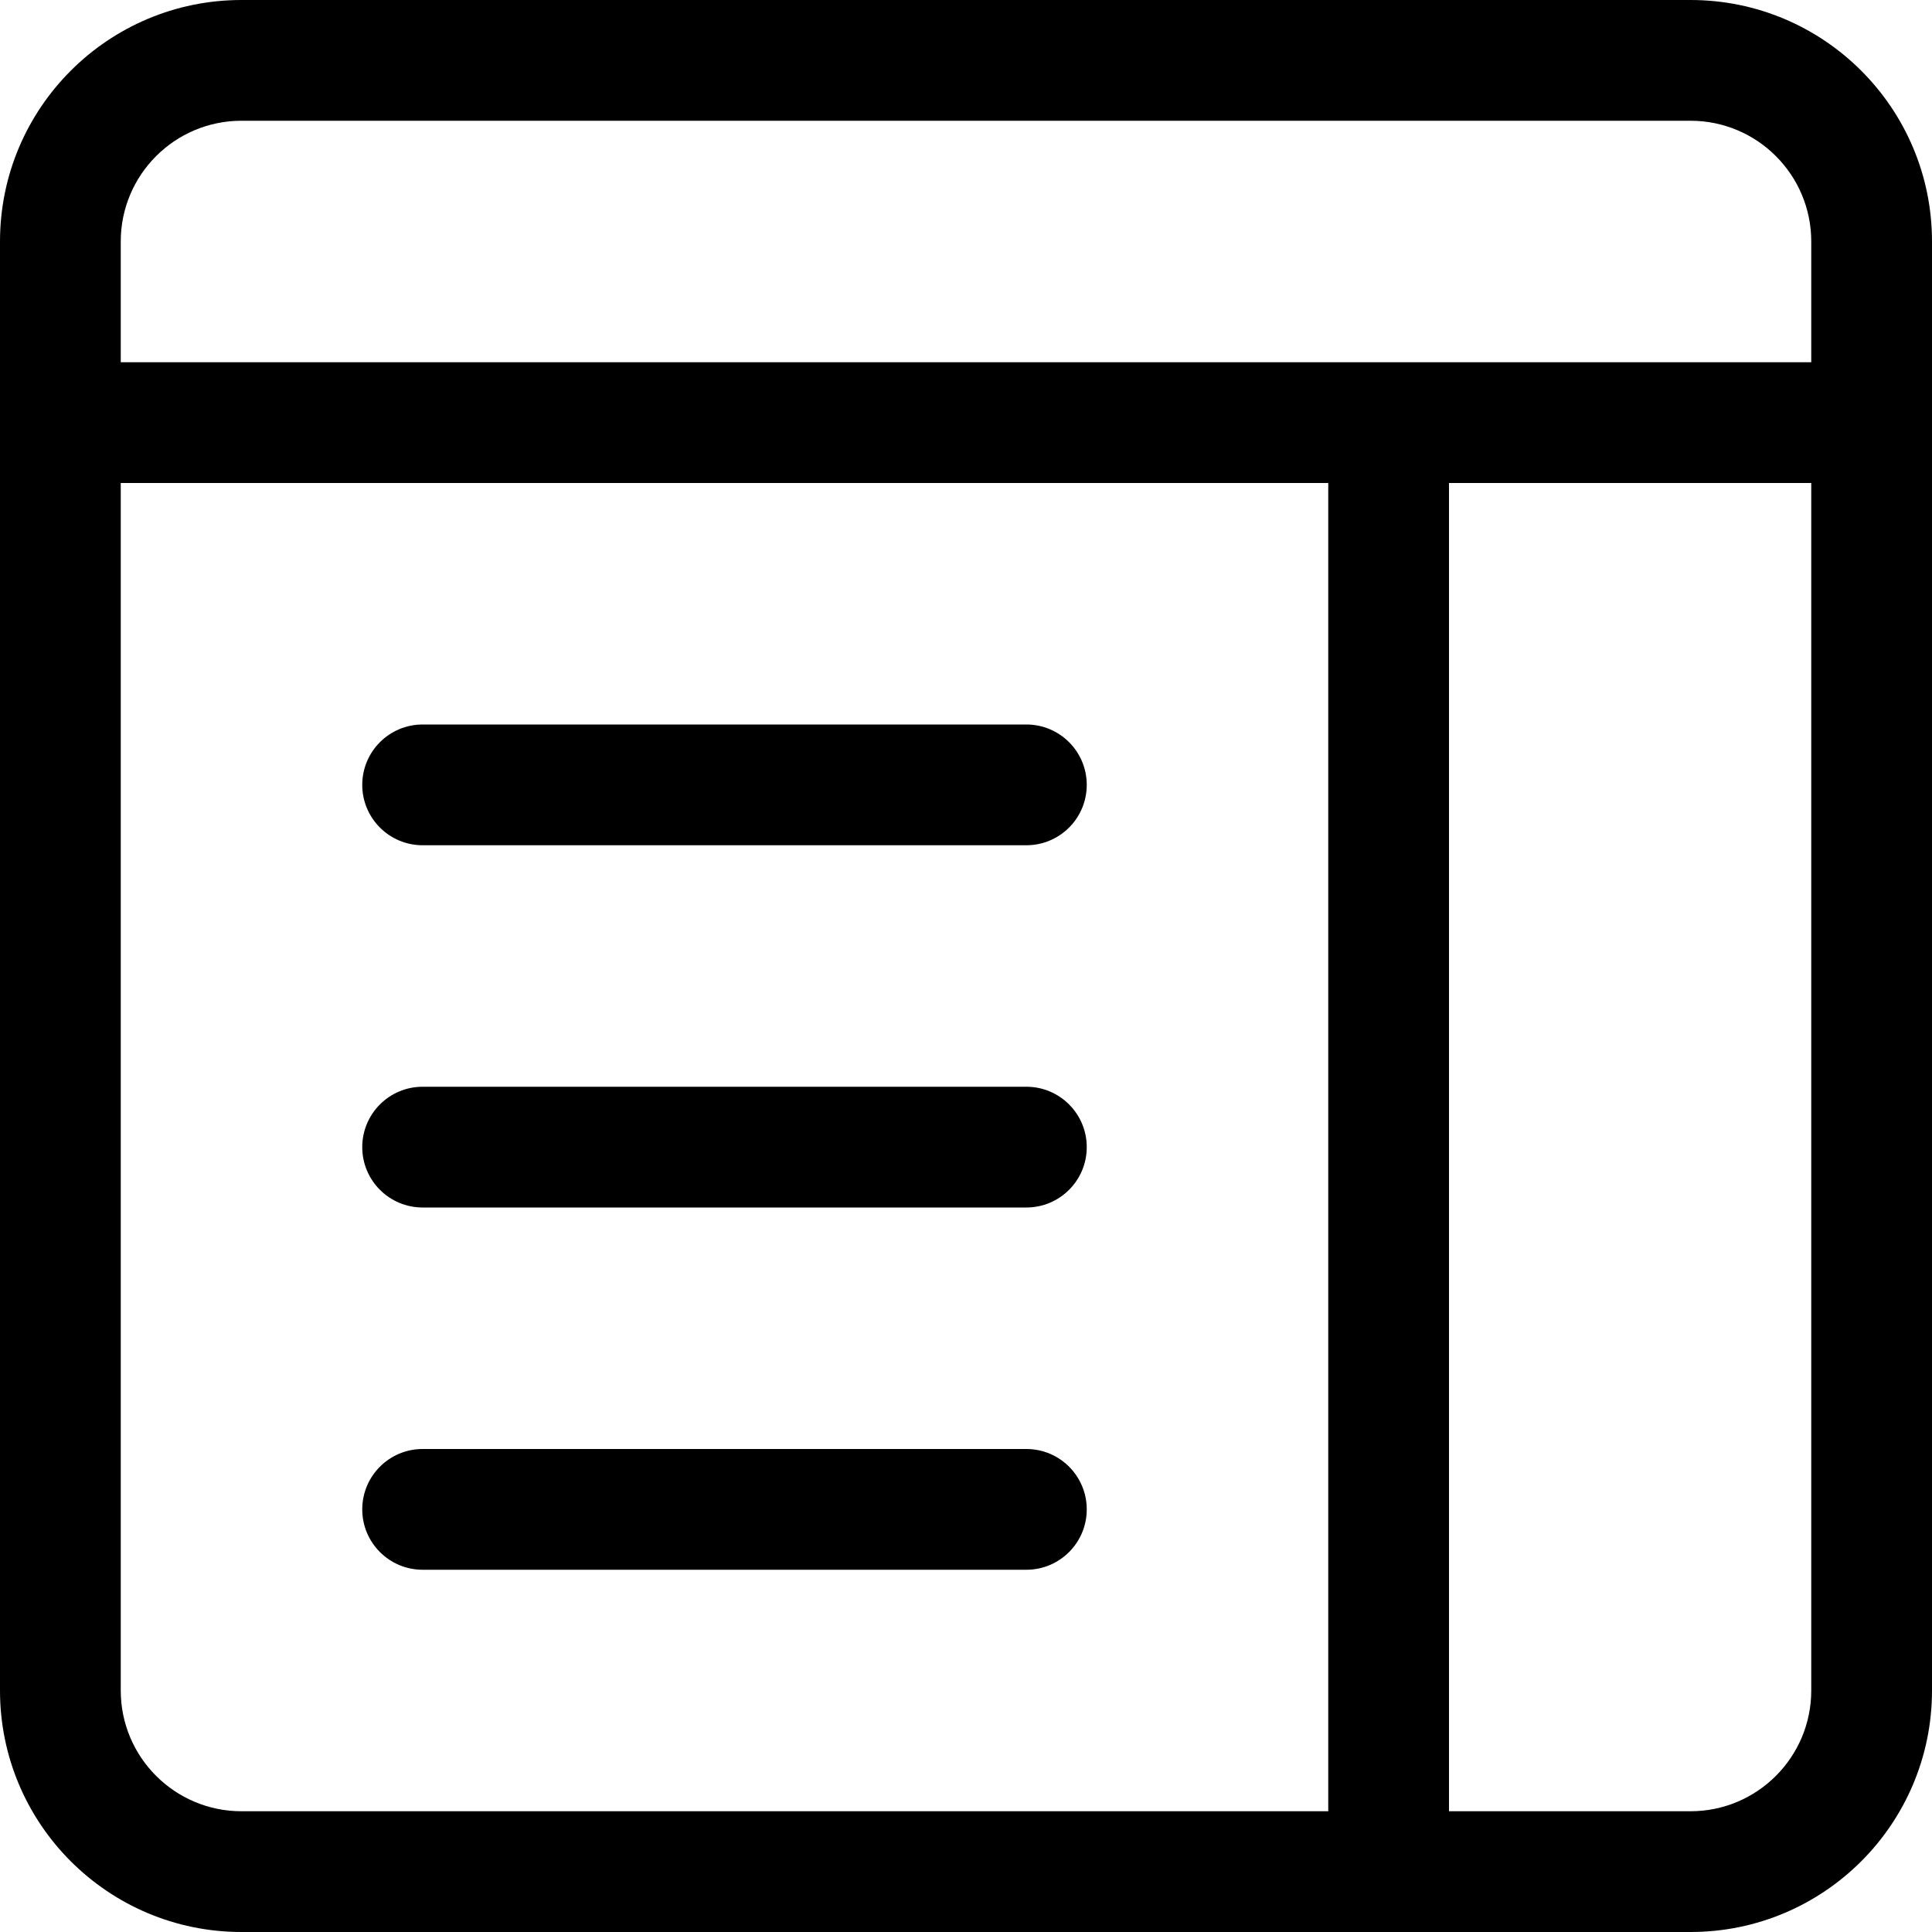
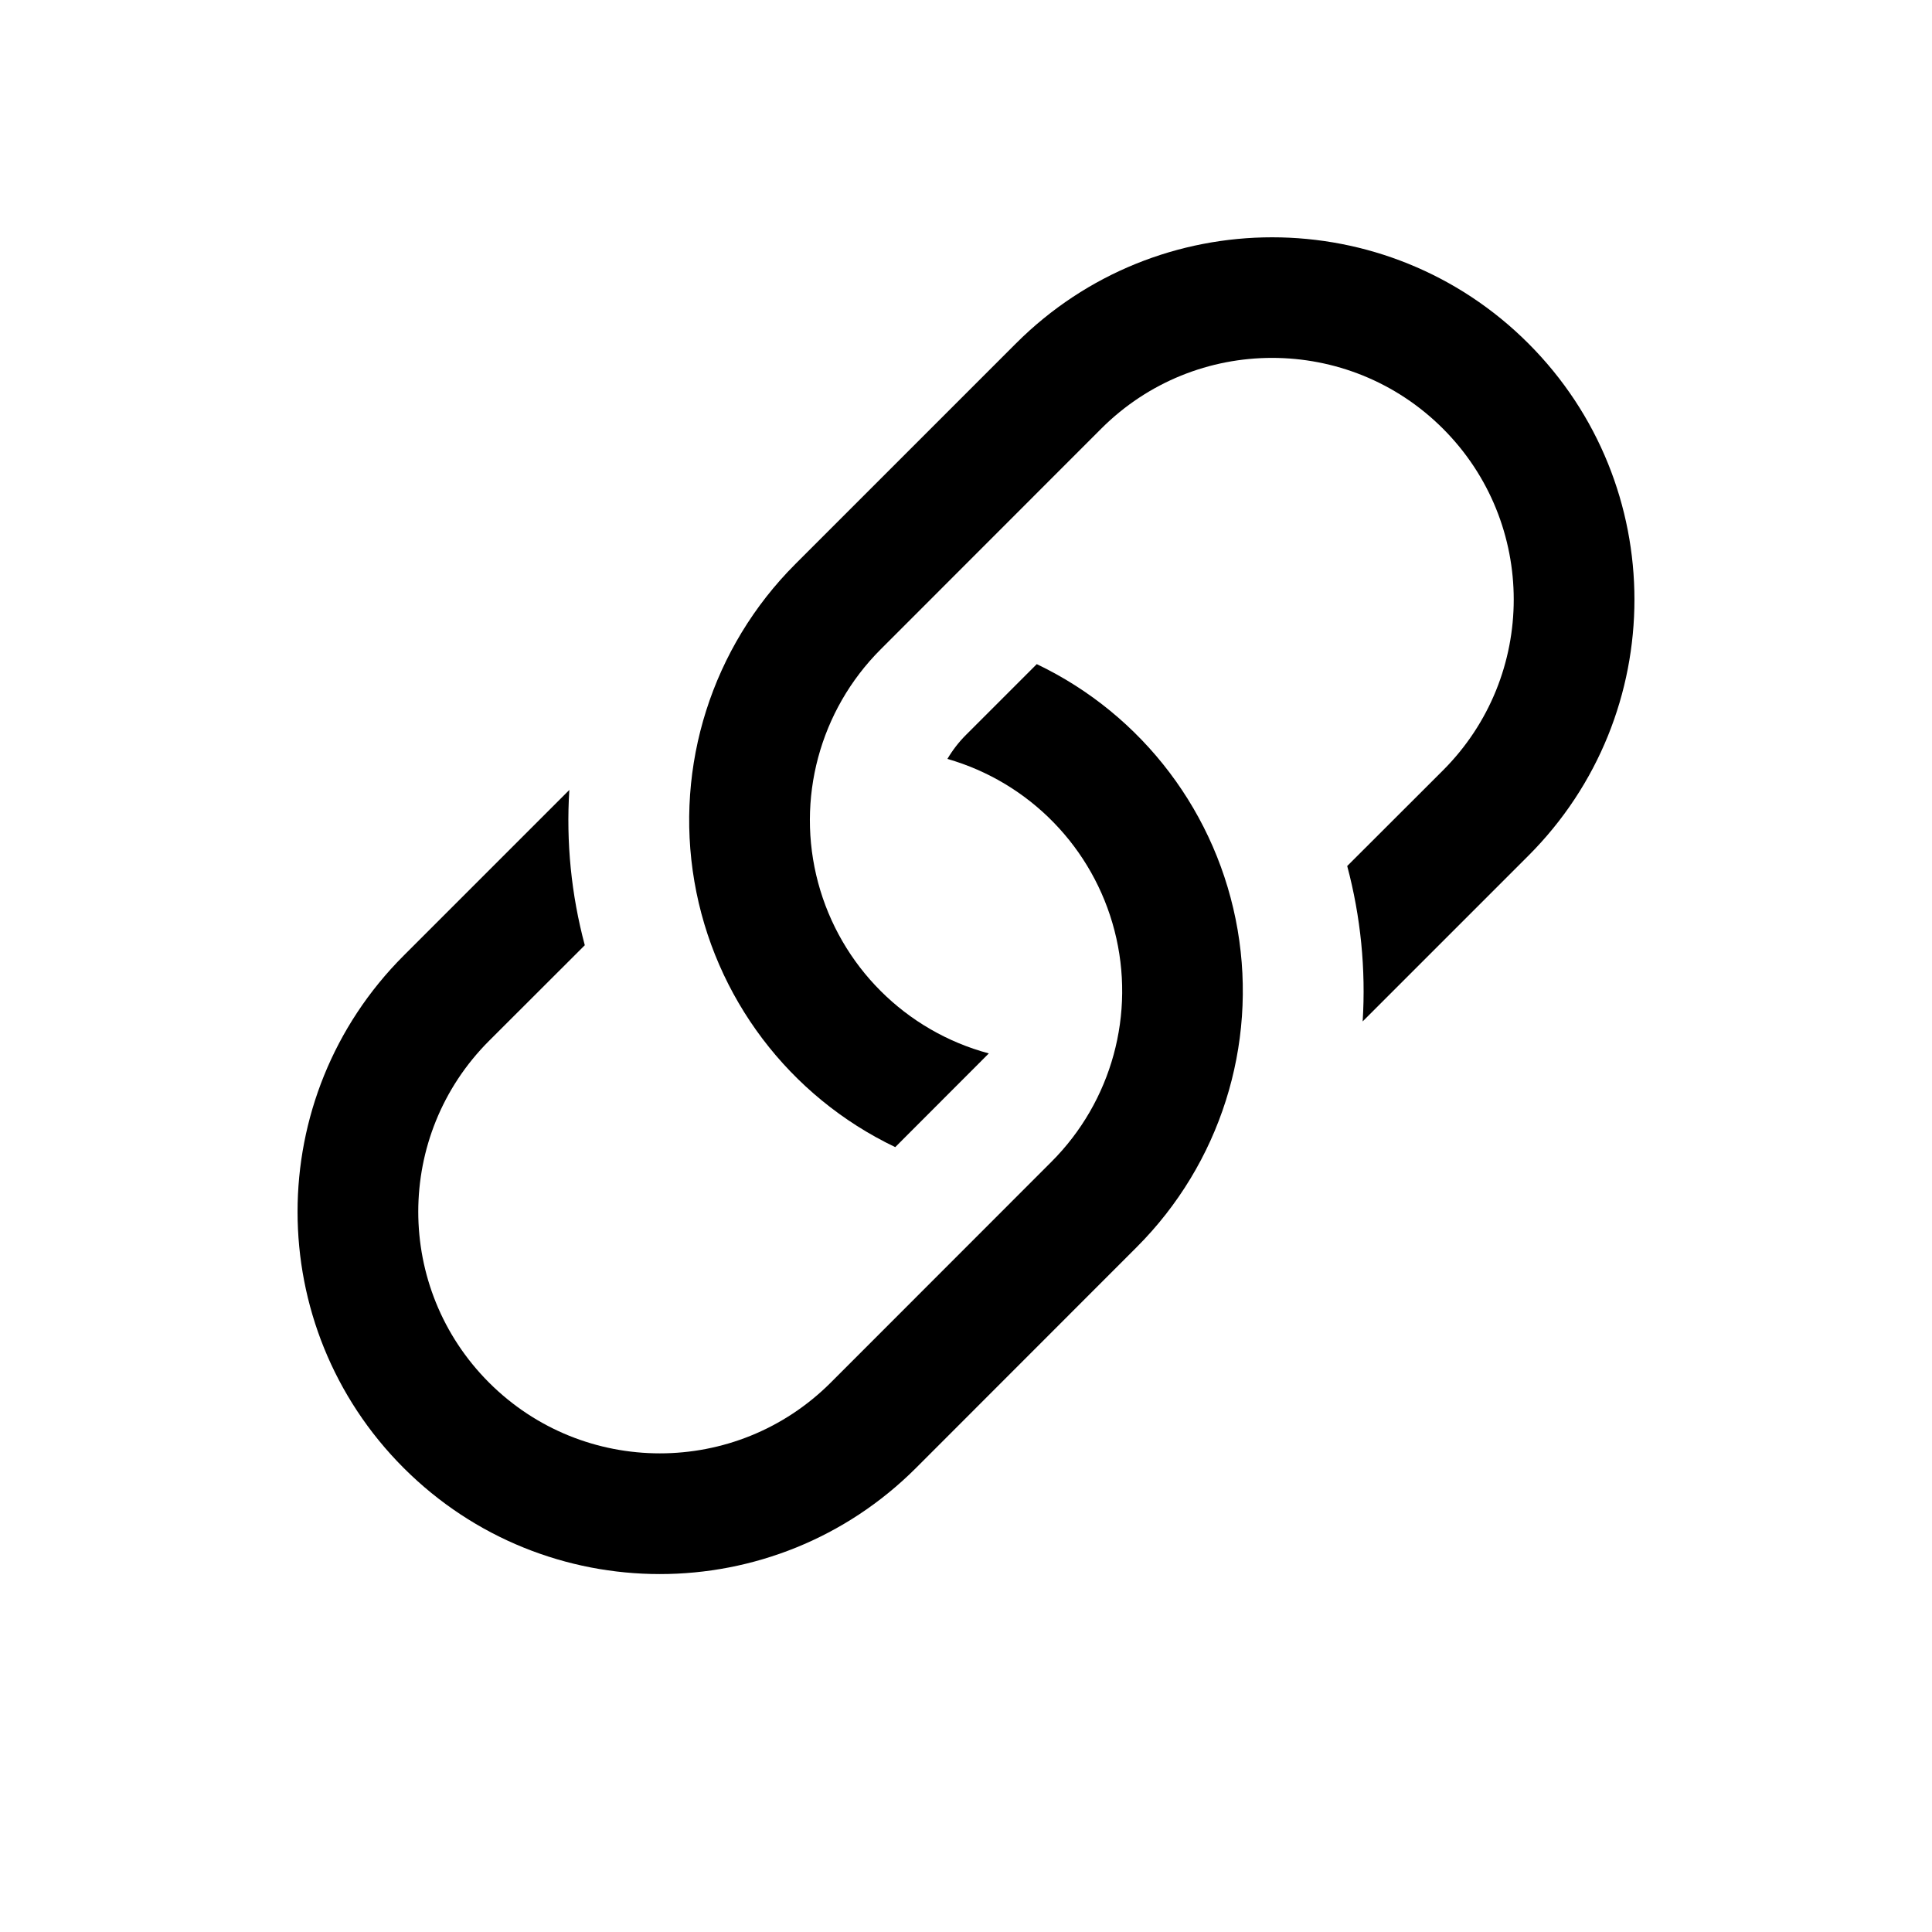
- <svg xmlns="http://www.w3.org/2000/svg" width="16" height="16" fill="currentColor" viewBox="0 0 16 16">
-   <path d="M3 6.5a.5.5 0 0 1 .5-.5h5a.5.5 0 0 1 0 1h-5a.5.5 0 0 1-.5-.5m0 3a.5.5 0 0 1 .5-.5h5a.5.5 0 0 1 0 1h-5a.5.5 0 0 1-.5-.5m.5 2.5a.5.5 0 0 0 0 1h5a.5.5 0 0 0 0-1z" />
-   <path d="M2 0a2 2 0 0 0-2 2v12a2 2 0 0 0 2 2h12a2 2 0 0 0 2-2V2a2 2 0 0 0-2-2zm12 1a1 1 0 0 1 1 1v1H1V2a1 1 0 0 1 1-1zm1 3v10a1 1 0 0 1-1 1h-2V4zm-4 0v11H2a1 1 0 0 1-1-1V4z" />
+ <svg xmlns="http://www.w3.org/2000/svg" width="16" height="16" fill="currentColor" class="bi bi-link-45deg" viewBox="0 0 16 16">
+   <path d="M4.715 6.542 3.343 7.914a3 3 0 1 0 4.243 4.243l1.828-1.829A3 3 0 0 0 8.586 5.5L8 6.086a1 1 0 0 0-.154.199 2 2 0 0 1 .861 3.337L6.88 11.45a2 2 0 1 1-2.83-2.83l.793-.792a4 4 0 0 1-.128-1.287z" />
+   <path d="M6.586 4.672A3 3 0 0 0 7.414 9.5l.775-.776a2 2 0 0 1-.896-3.346L9.12 3.55a2 2 0 1 1 2.83 2.83l-.793.792c.112.42.155.855.128 1.287l1.372-1.372a3 3 0 1 0-4.243-4.243z" />
</svg>
